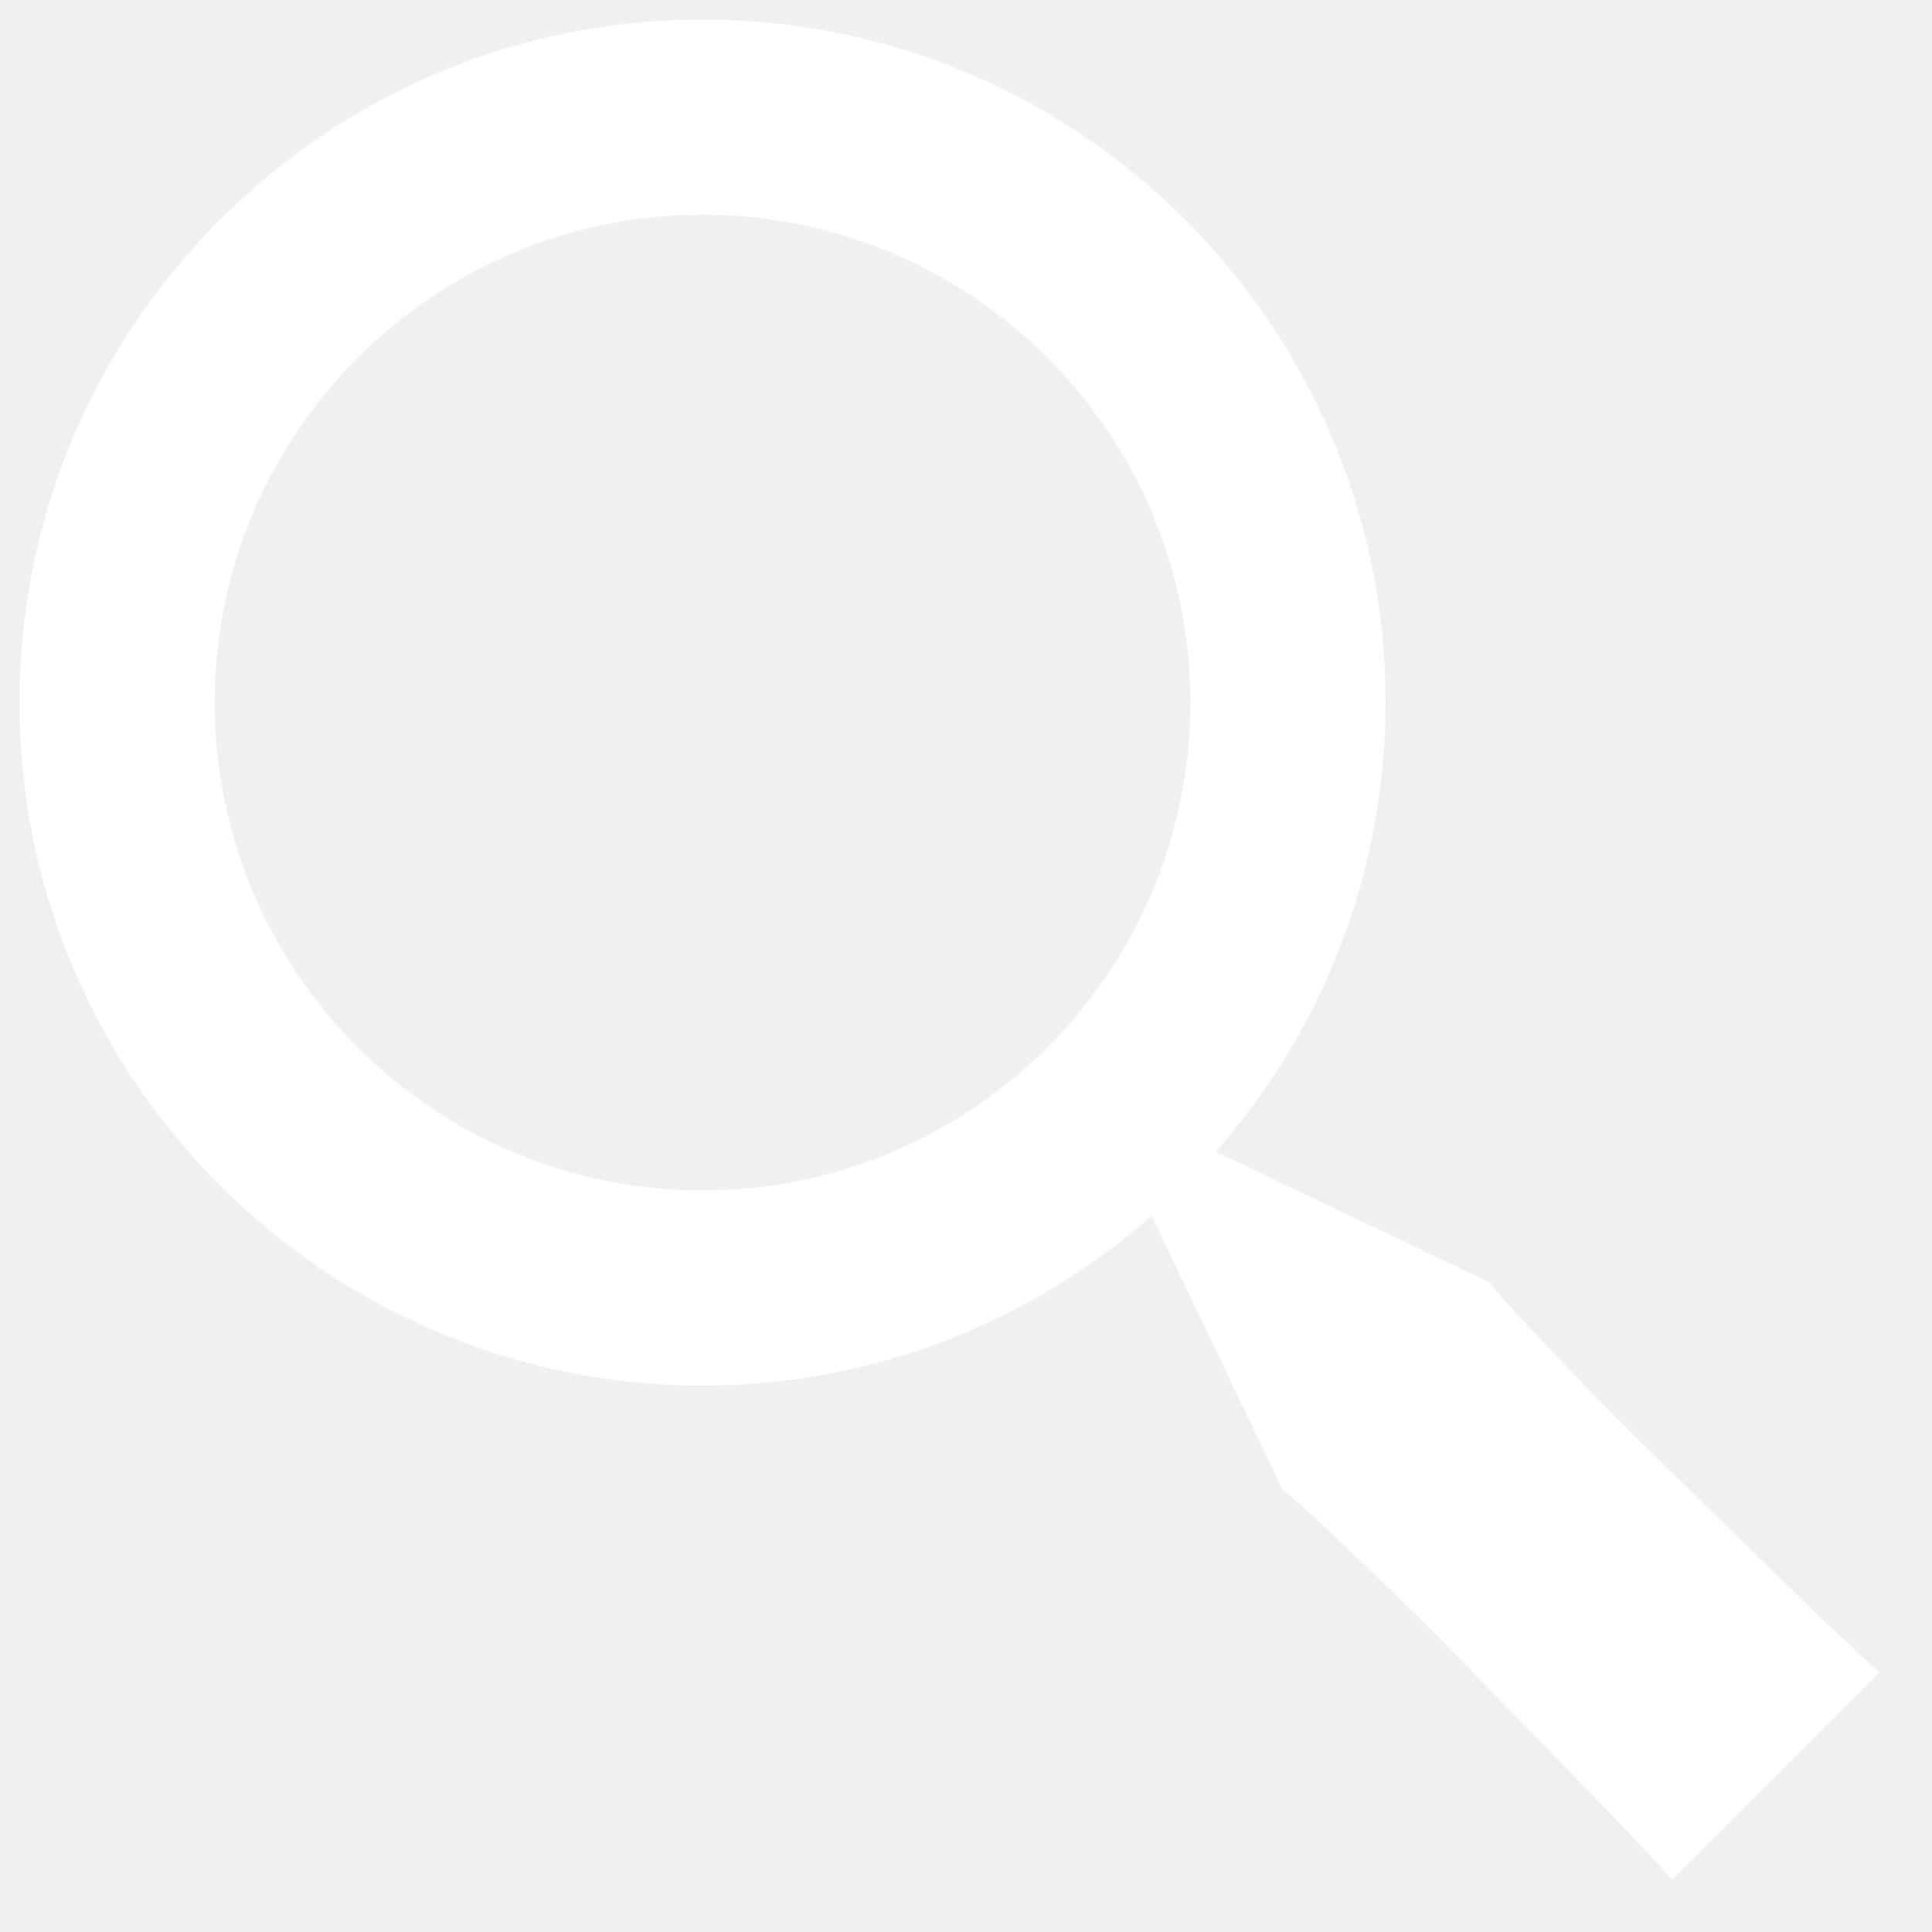
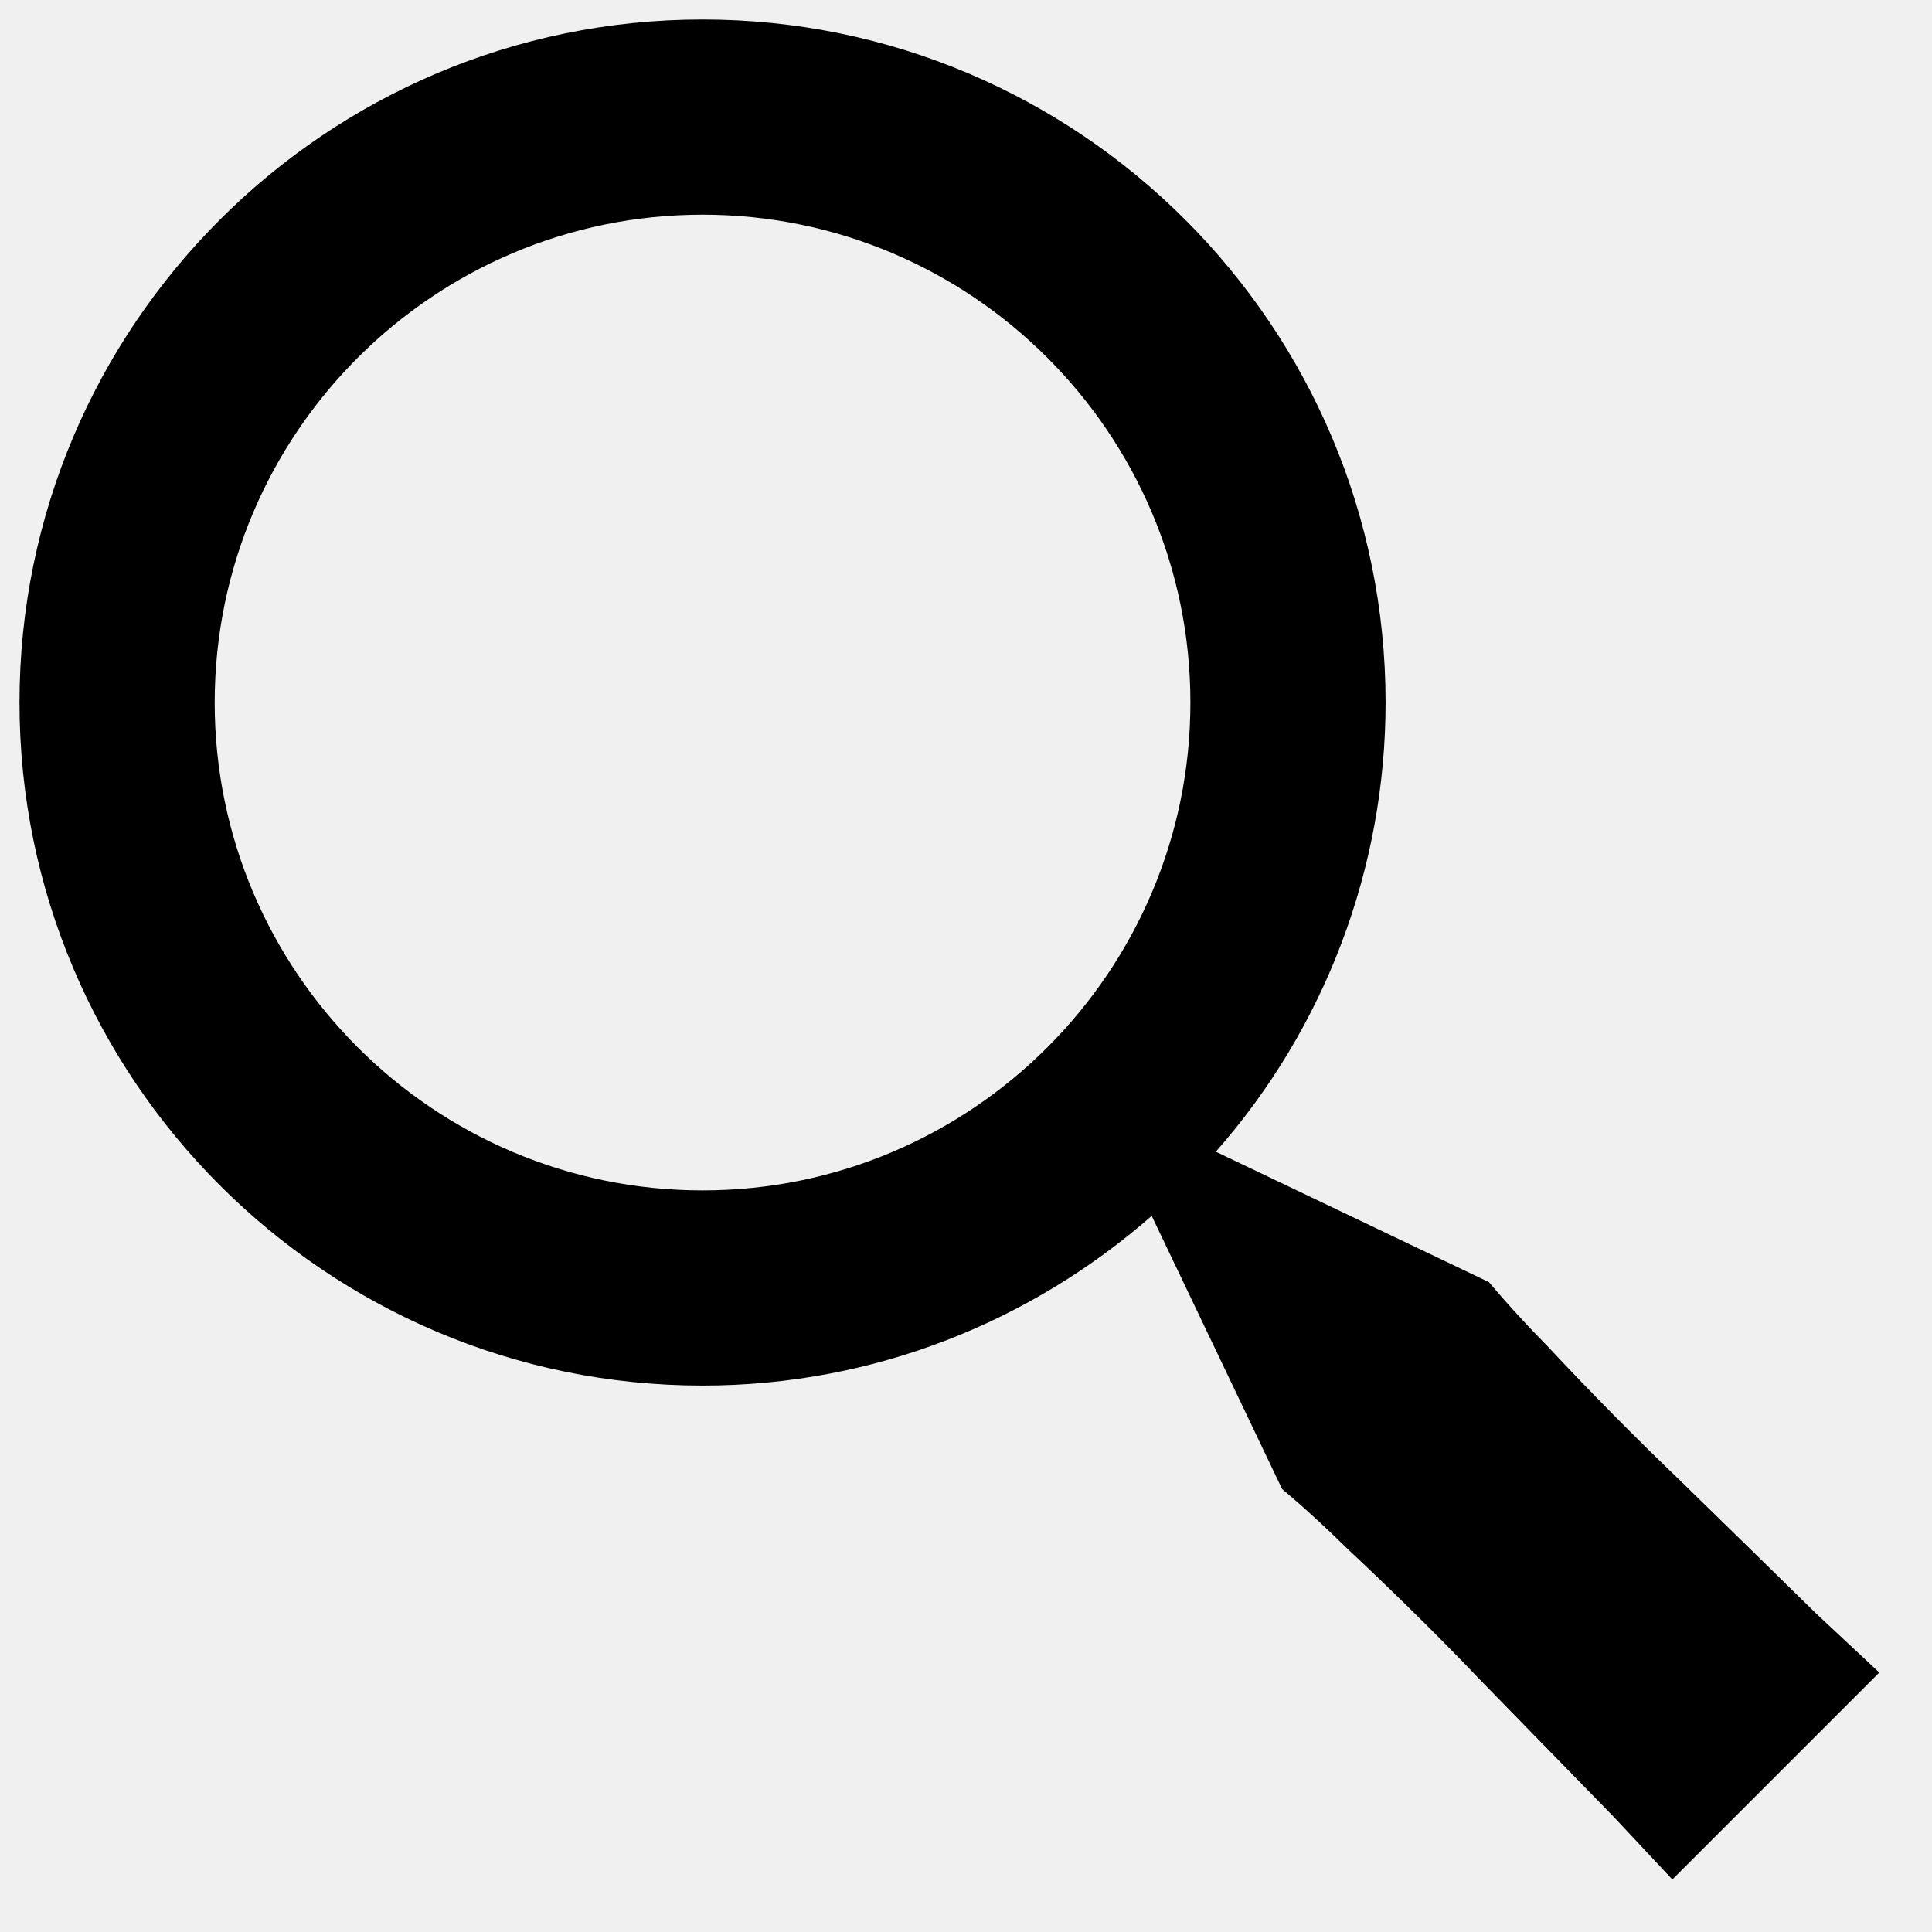
- <svg xmlns="http://www.w3.org/2000/svg" width="33" height="33" viewBox="0 0 33 33" fill="none">
-   <path d="M28.705 25.295C27.924 24.547 27.165 23.778 26.427 22.988C25.807 22.358 25.433 21.9 25.433 21.9L20.767 19.672C22.635 17.553 23.666 14.825 23.667 12C23.667 5.568 18.433 0.333 12 0.333C5.567 0.333 0.333 5.568 0.333 12C0.333 18.432 5.567 23.667 12 23.667C14.938 23.667 17.617 22.567 19.672 20.768L21.9 25.435C21.9 25.435 22.358 25.808 22.988 26.428C23.633 27.033 24.482 27.852 25.295 28.707L27.558 31.027L28.565 32.103L32.1 28.568L31.023 27.562C30.392 26.942 29.548 26.118 28.705 25.295V25.295ZM12 20.333C7.405 20.333 3.667 16.595 3.667 12C3.667 7.405 7.405 3.667 12 3.667C16.595 3.667 20.333 7.405 20.333 12C20.333 16.595 16.595 20.333 12 20.333Z" fill="white" />
+ <svg xmlns="http://www.w3.org/2000/svg" width="30" height="30" viewBox="0 0 33 33">
+   <path d="M28.705 25.295C27.924 24.547 27.165 23.778 26.427 22.988C25.807 22.358 25.433 21.9 25.433 21.9L20.767 19.672C22.635 17.553 23.666 14.825 23.667 12C23.667 5.568 18.433 0.333 12 0.333C5.567 0.333 0.333 5.568 0.333 12C0.333 18.432 5.567 23.667 12 23.667C14.938 23.667 17.617 22.567 19.672 20.768L21.9 25.435C21.9 25.435 22.358 25.808 22.988 26.428C23.633 27.033 24.482 27.852 25.295 28.707L27.558 31.027L28.565 32.103L32.1 28.568L31.023 27.562C30.392  26.942 29.548 26.118 28.705 25.295V25.295ZM12 20.333C7.405 20.333 3.667 16.595 3.667 12C3.667 7.405 7.405 3.667 12 3.667C16.595  3.667 20.333 7.405 20.333 12C20.333 16.595 16.595 20.333 12 20.333Z" fill="#0A0A0A;" />
</svg>
